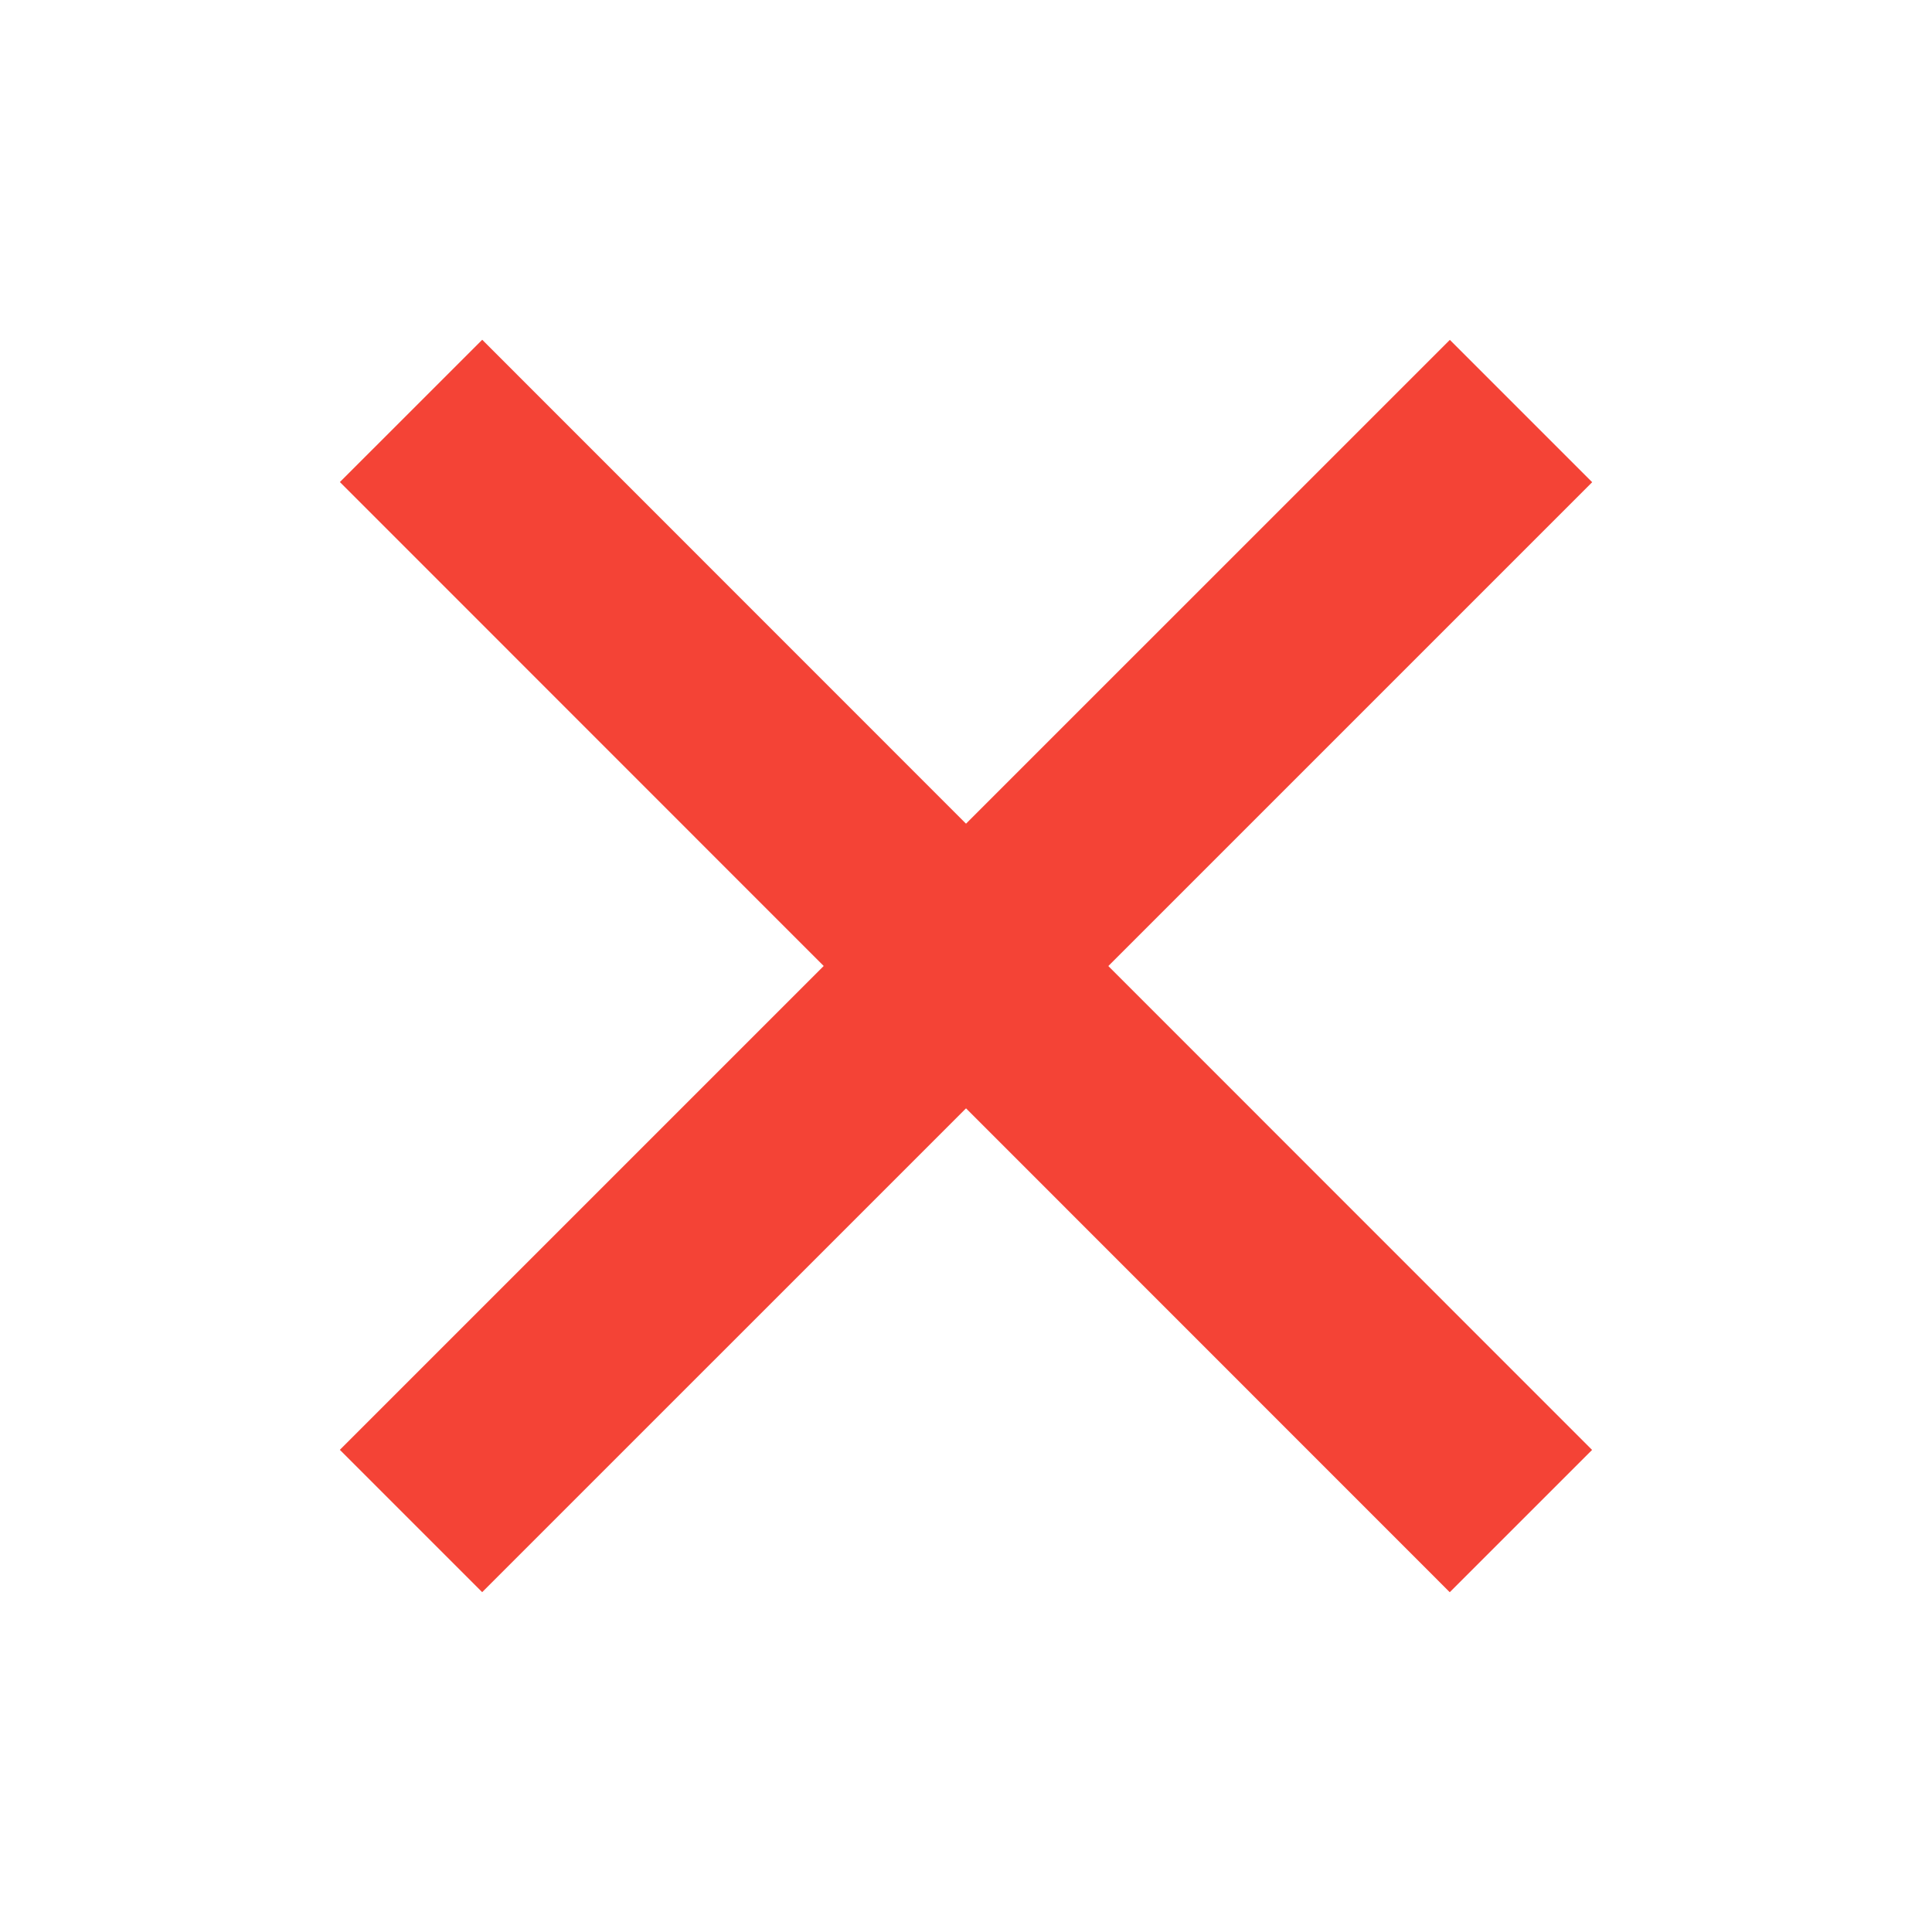
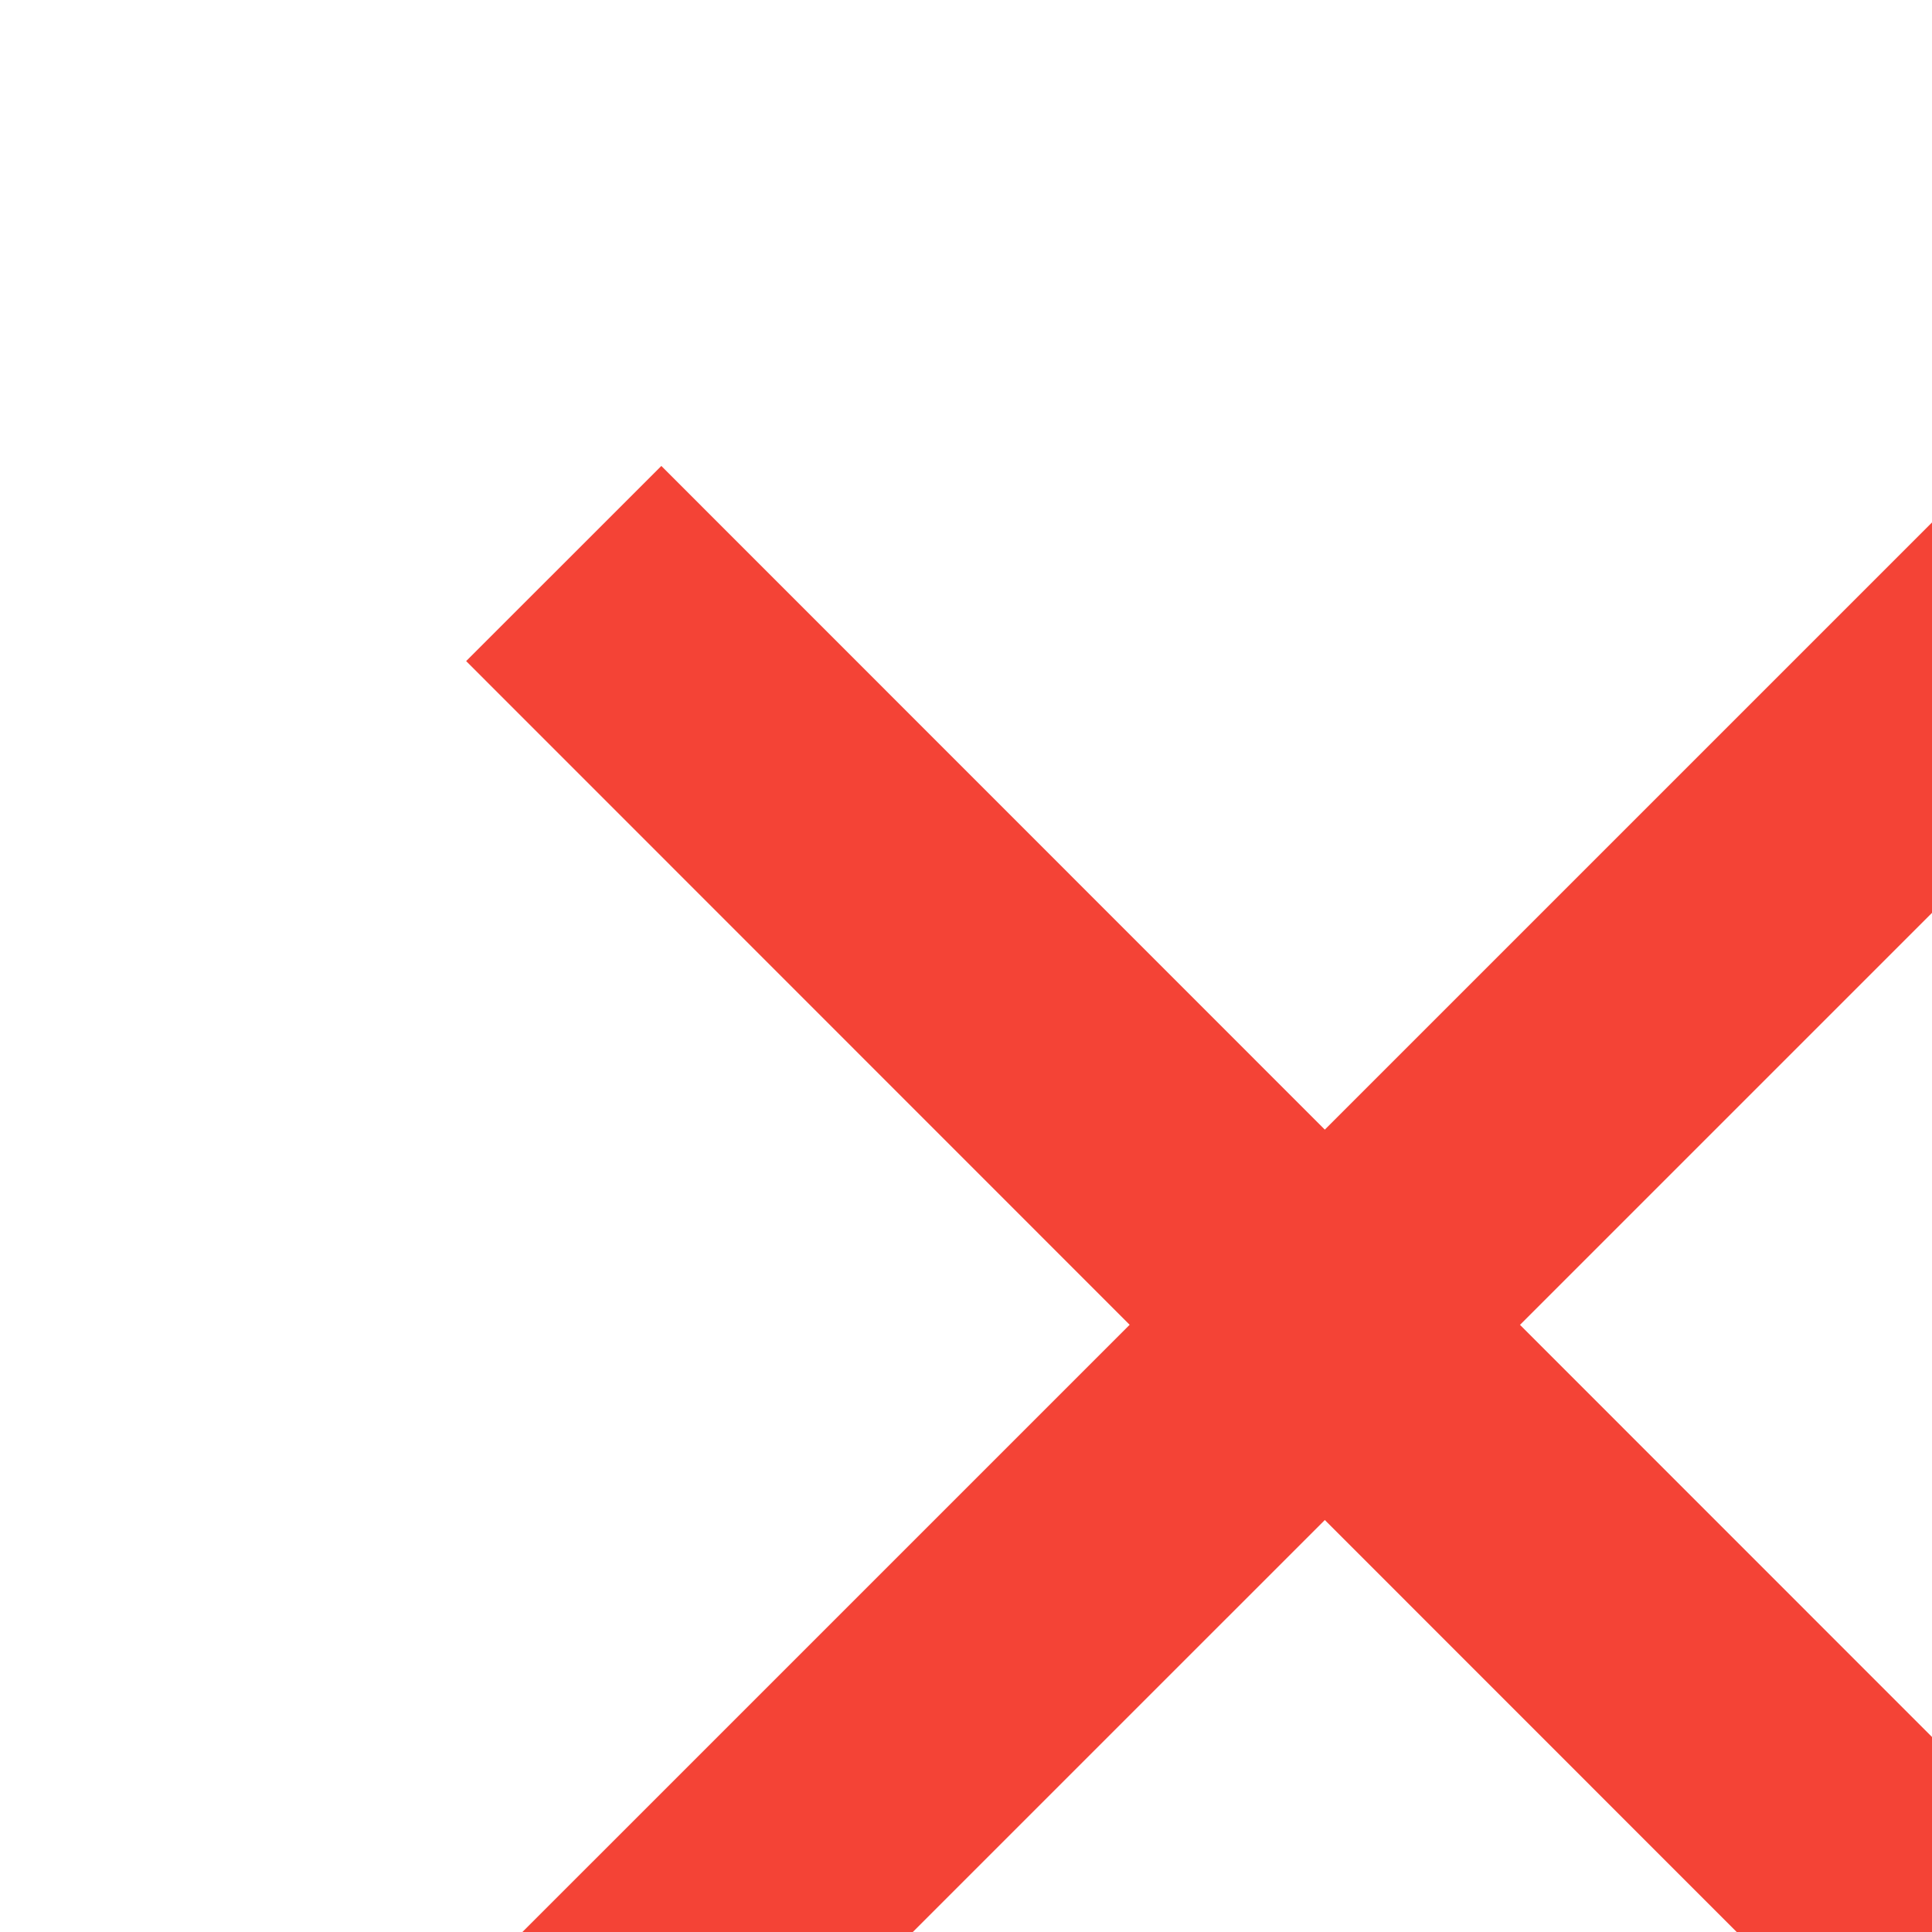
- <svg xmlns="http://www.w3.org/2000/svg" viewBox="0 0 48 48" width="480px" height="480px">
+ <svg xmlns="http://www.w3.org/2000/svg" viewBox="0 0 35 35" width="350px" height="350px">
  <path fill="#F44336" d="M21.5 4.5H26.501V43.5H21.5z" transform="rotate(45.001 24 24)" />
  <path fill="#F44336" d="M21.5 4.5H26.5V43.501H21.5z" transform="rotate(135.008 24 24)" />
</svg>
